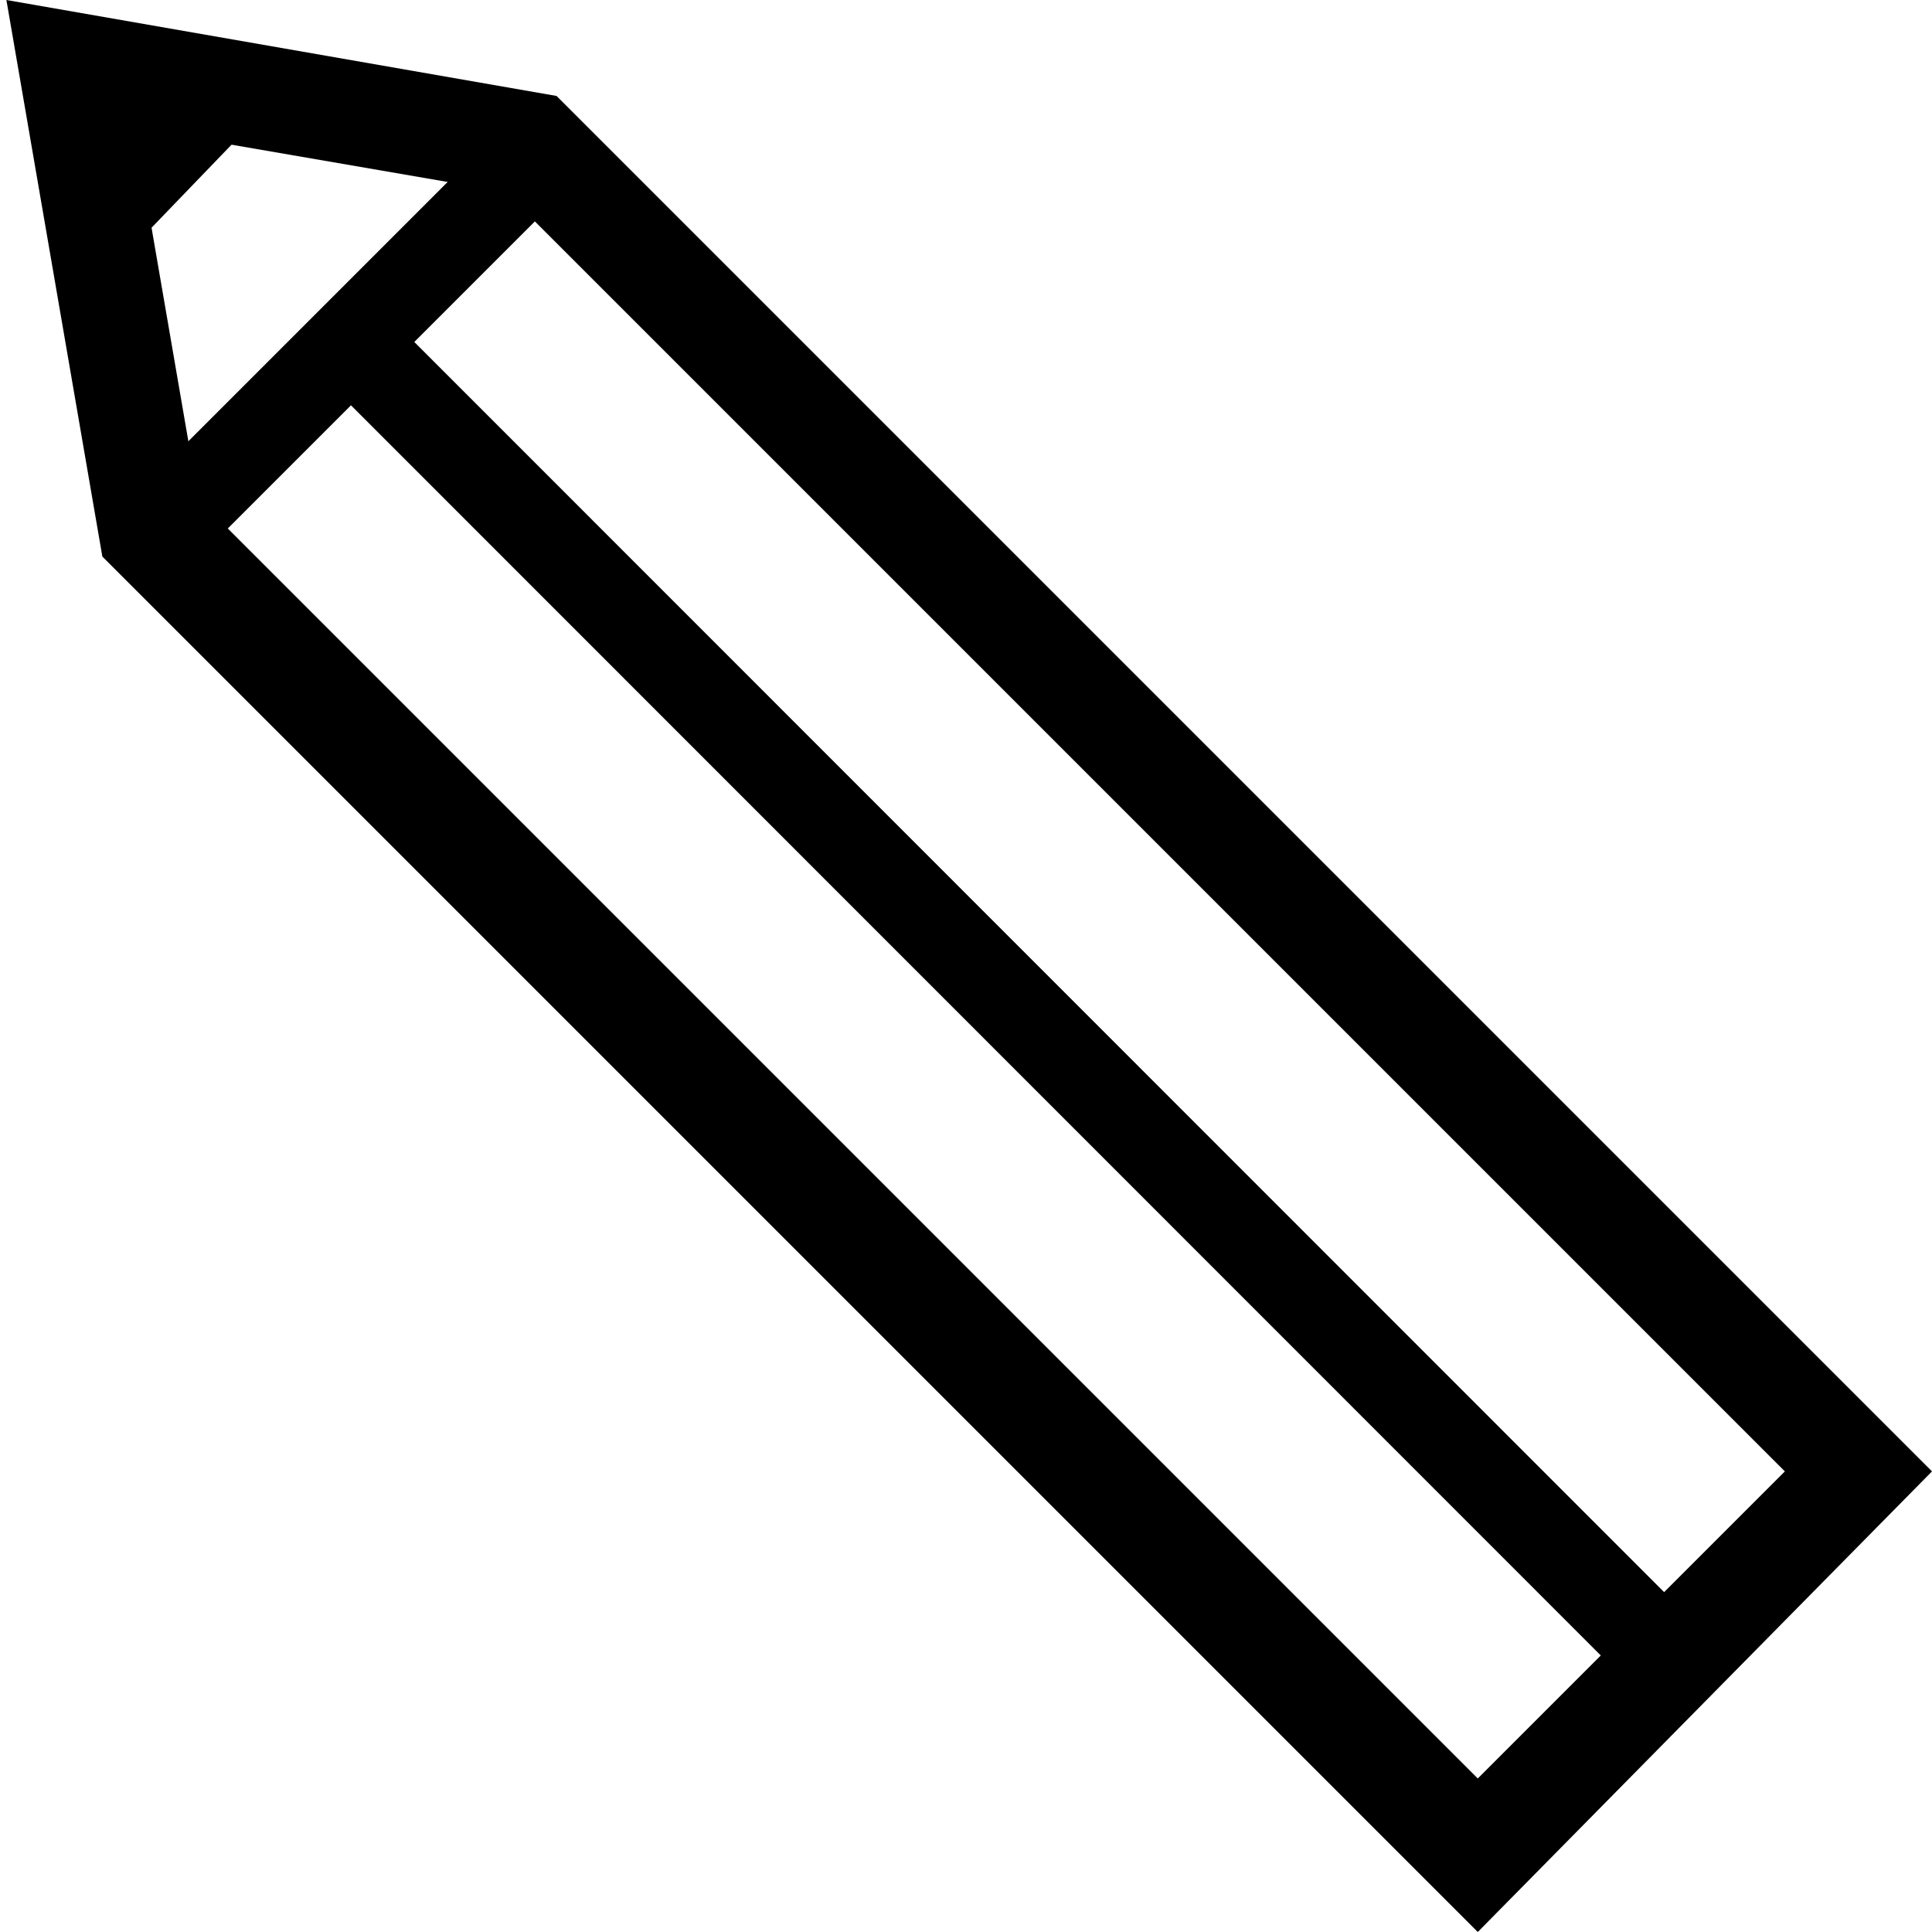
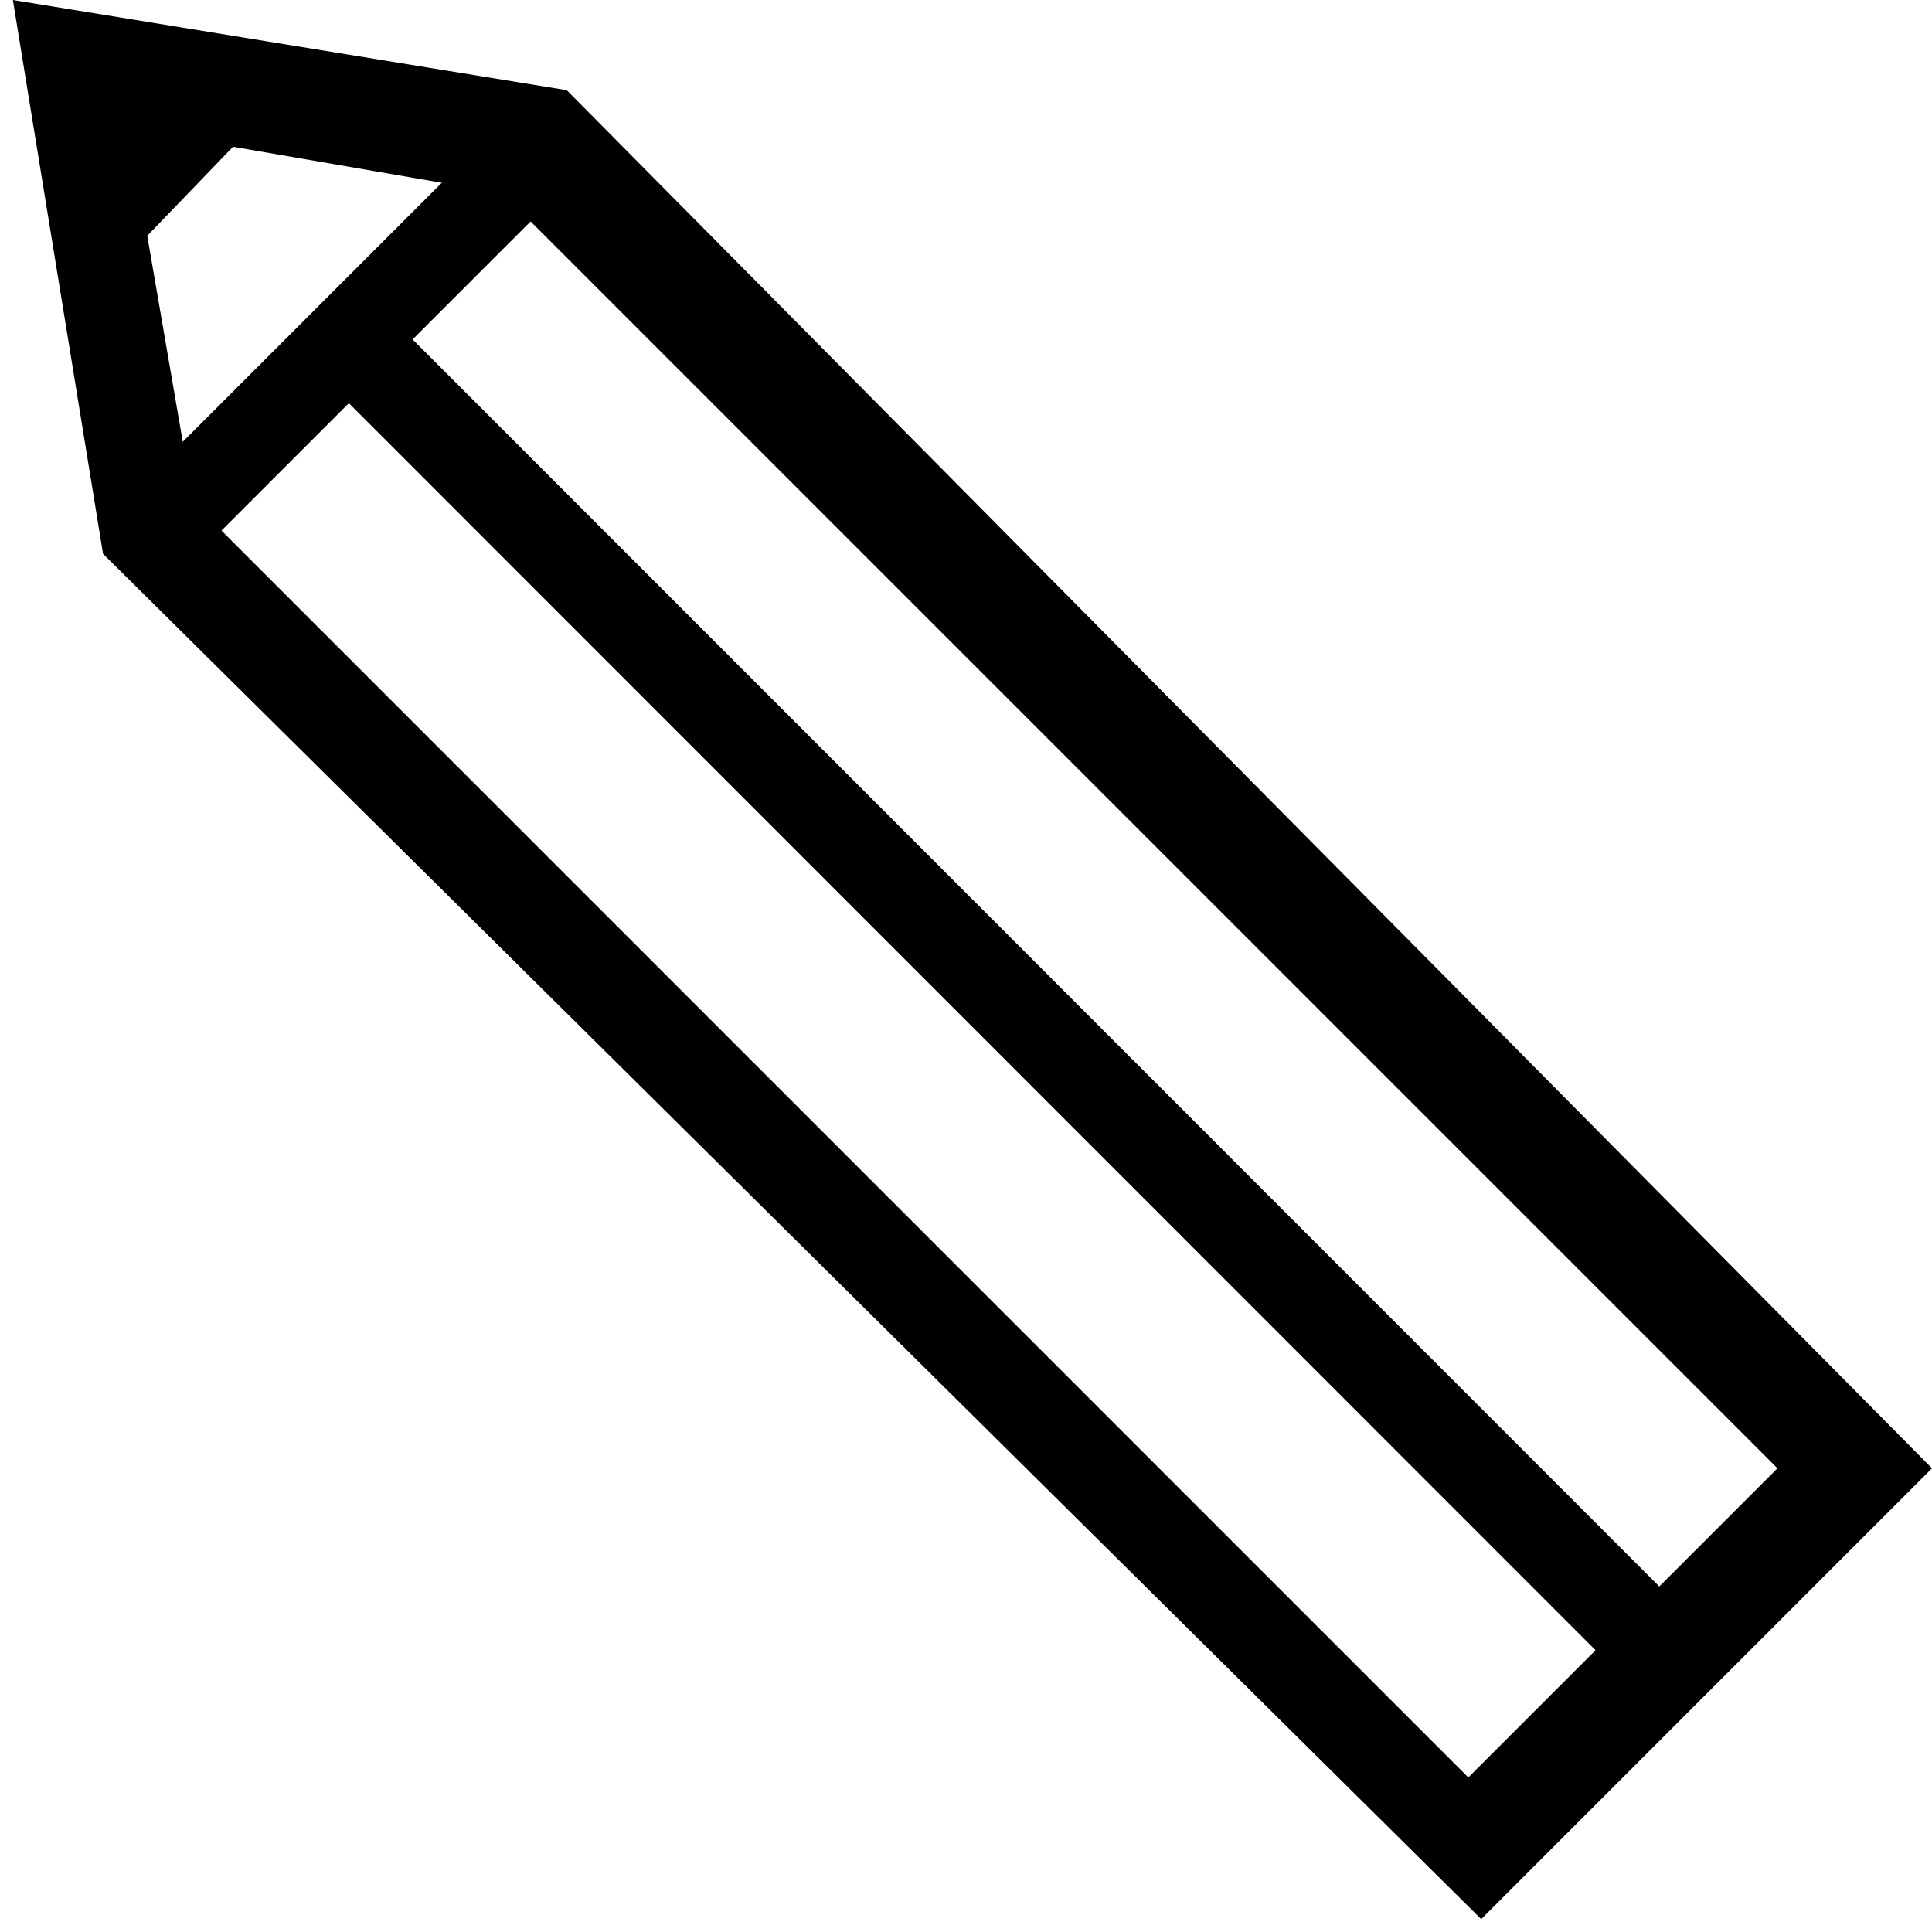
- <svg xmlns="http://www.w3.org/2000/svg" version="1.1" id="svg2157" x="0px" y="0px" viewBox="-9 10.8 30.2 30.2" style="enable-background:new -9 10.8 30.2 30.2;" xml:space="preserve">
+ <svg xmlns="http://www.w3.org/2000/svg" version="1.1" id="svg2157" x="0px" y="0px" viewBox="-9 10.8 15 15" style="enable-background:new -9 10.8 15 15;" xml:space="preserve">
  <g id="layer1">
    <g id="g3765">
      <g id="rect2990">
-         <path d="M-8.9,10.8l8.6,1.5l21.5,21.5L14.1,41L-7.4,19.5L-8.9,10.8z M-1.1,13.8l-5.8-1l1,5.8l20,20l4.8-4.8L-1.1,13.8z" />
+         <path d="M-8.9,10.8l4.3,0.7L6,22.2l-3.5,3.5L-8.2,15.1L-8.9,10.8z M-5.1,12.3L-8,11.8l0.5,2.9l9.9,9.9l2.4-2.4L-5.1,12.3z" />
      </g>
      <g id="path3771">
-         <rect x="-7.9" y="15.5" transform="matrix(0.7071 -0.7071 0.7071 0.7071 -12.4918 2.2136)" width="8.7" height="1.4" />
+         <rect x="-8.4" y="13.1" transform="matrix(0.7071 -0.7071 0.7071 0.7071 -11.3817 -0.4953)" width="4.3" height="0.7" />
      </g>
      <g id="path3777">
-         <rect x="5.9" y="11.9" transform="matrix(0.7072 -0.707 0.707 0.7072 -16.6569 12.3336)" width="1.4" height="28.8" />
+         <rect x="-1.6" y="11.4" transform="matrix(0.7072 -0.707 0.707 0.7072 -13.4425 4.5142)" width="0.7" height="14.3" />
      </g>
      <g id="path3763">
-         <rect x="-8.2" y="12.6" transform="matrix(0.6938 -0.7202 0.7202 0.6938 -11.6141 -0.6475)" width="3.2" height="1.4" />
+         <rect x="-8.6" y="11.7" transform="matrix(0.6938 -0.7202 0.7202 0.6938 -11.0791 -1.8977)" width="1.6" height="0.7" />
      </g>
    </g>
  </g>
</svg>
